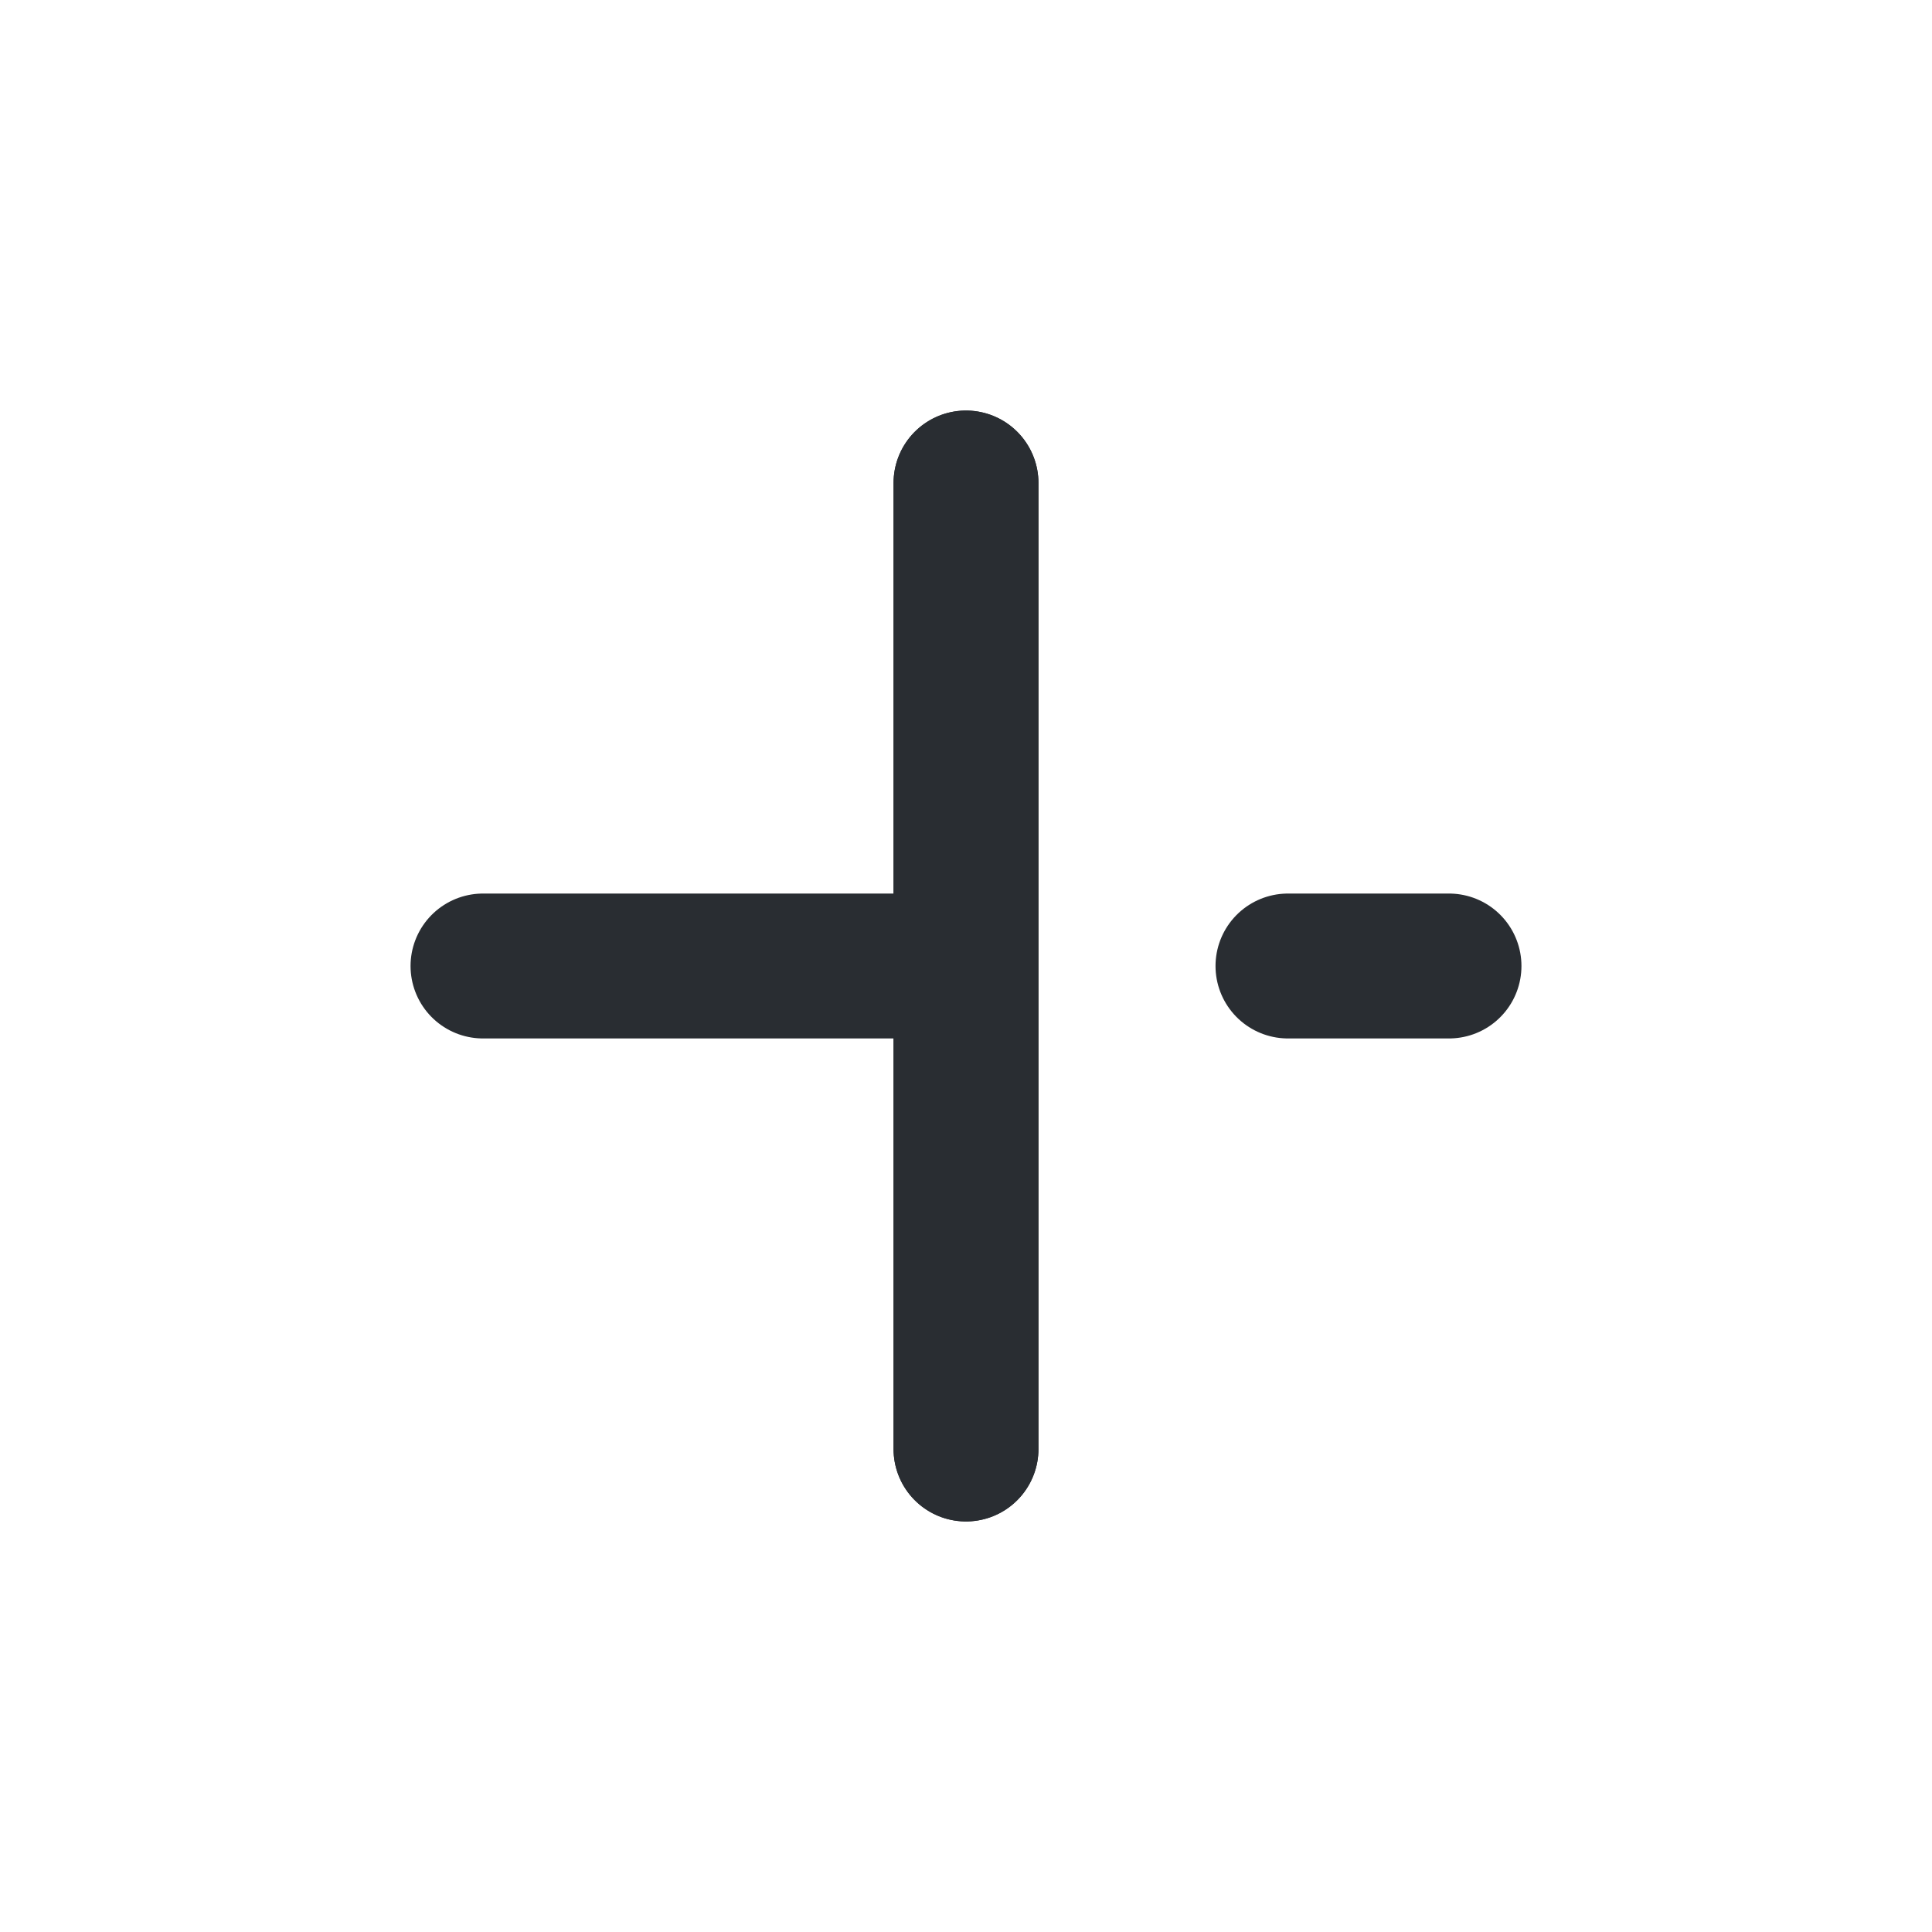
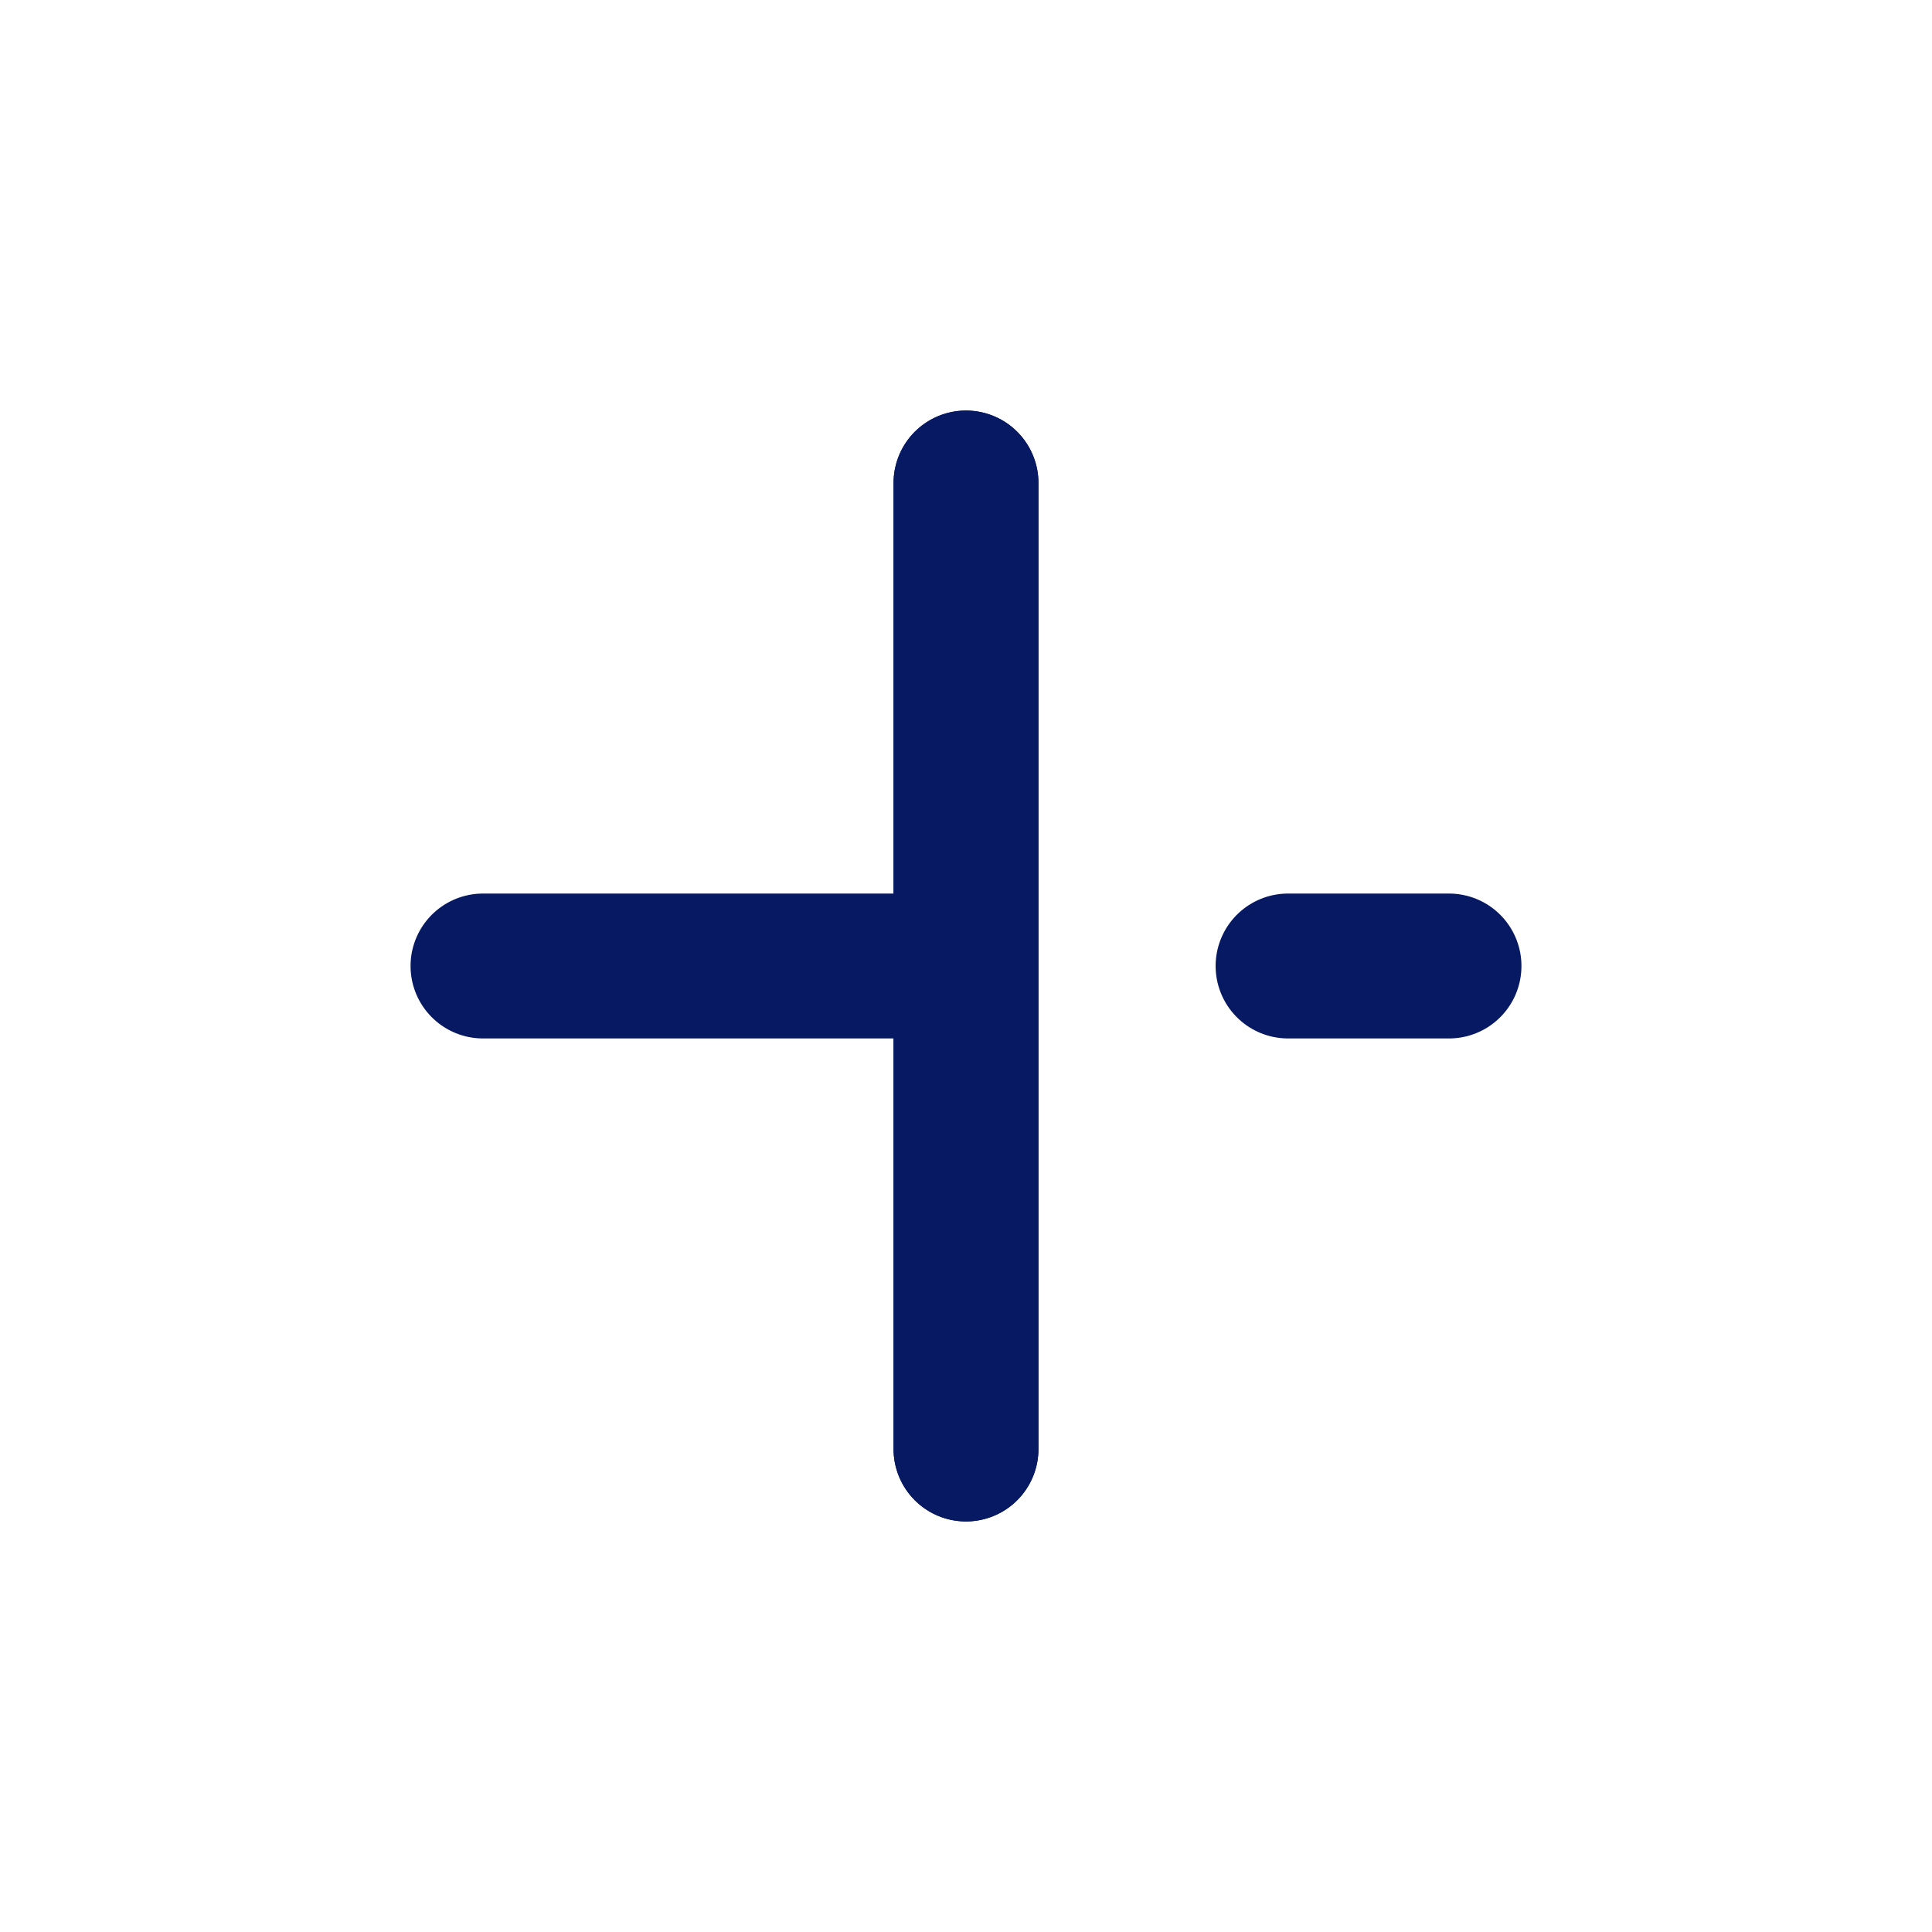
<svg xmlns="http://www.w3.org/2000/svg" width="20" height="20" viewBox="0 0 20 20" fill="none">
-   <path d="M10 15V5" stroke="#292D32" stroke-width="1.5" stroke-linecap="round" stroke-linejoin="round" />
-   <path d="M13.333 10H15" stroke="#292D32" stroke-width="1.5" stroke-linecap="round" stroke-linejoin="round" />
-   <path d="M5 10H9.717" stroke="#292D32" stroke-width="1.5" stroke-linecap="round" stroke-linejoin="round" />
-   <path d="M10 15V5" stroke="#292D32" stroke-width="1.5" stroke-linecap="round" stroke-linejoin="round" />
+   <path d="M10 15V5" stroke="#061962" stroke-width="1.5" stroke-linecap="round" stroke-linejoin="round" />
+   <path d="M13.334 10H15" stroke="#061962" stroke-width="1.5" stroke-linecap="round" stroke-linejoin="round" />
+   <path d="M5 10H9.717" stroke="#061962" stroke-width="1.5" stroke-linecap="round" stroke-linejoin="round" />
+   <path d="M10 15V5" stroke="#061962" stroke-width="1.5" stroke-linecap="round" stroke-linejoin="round" />
</svg>
